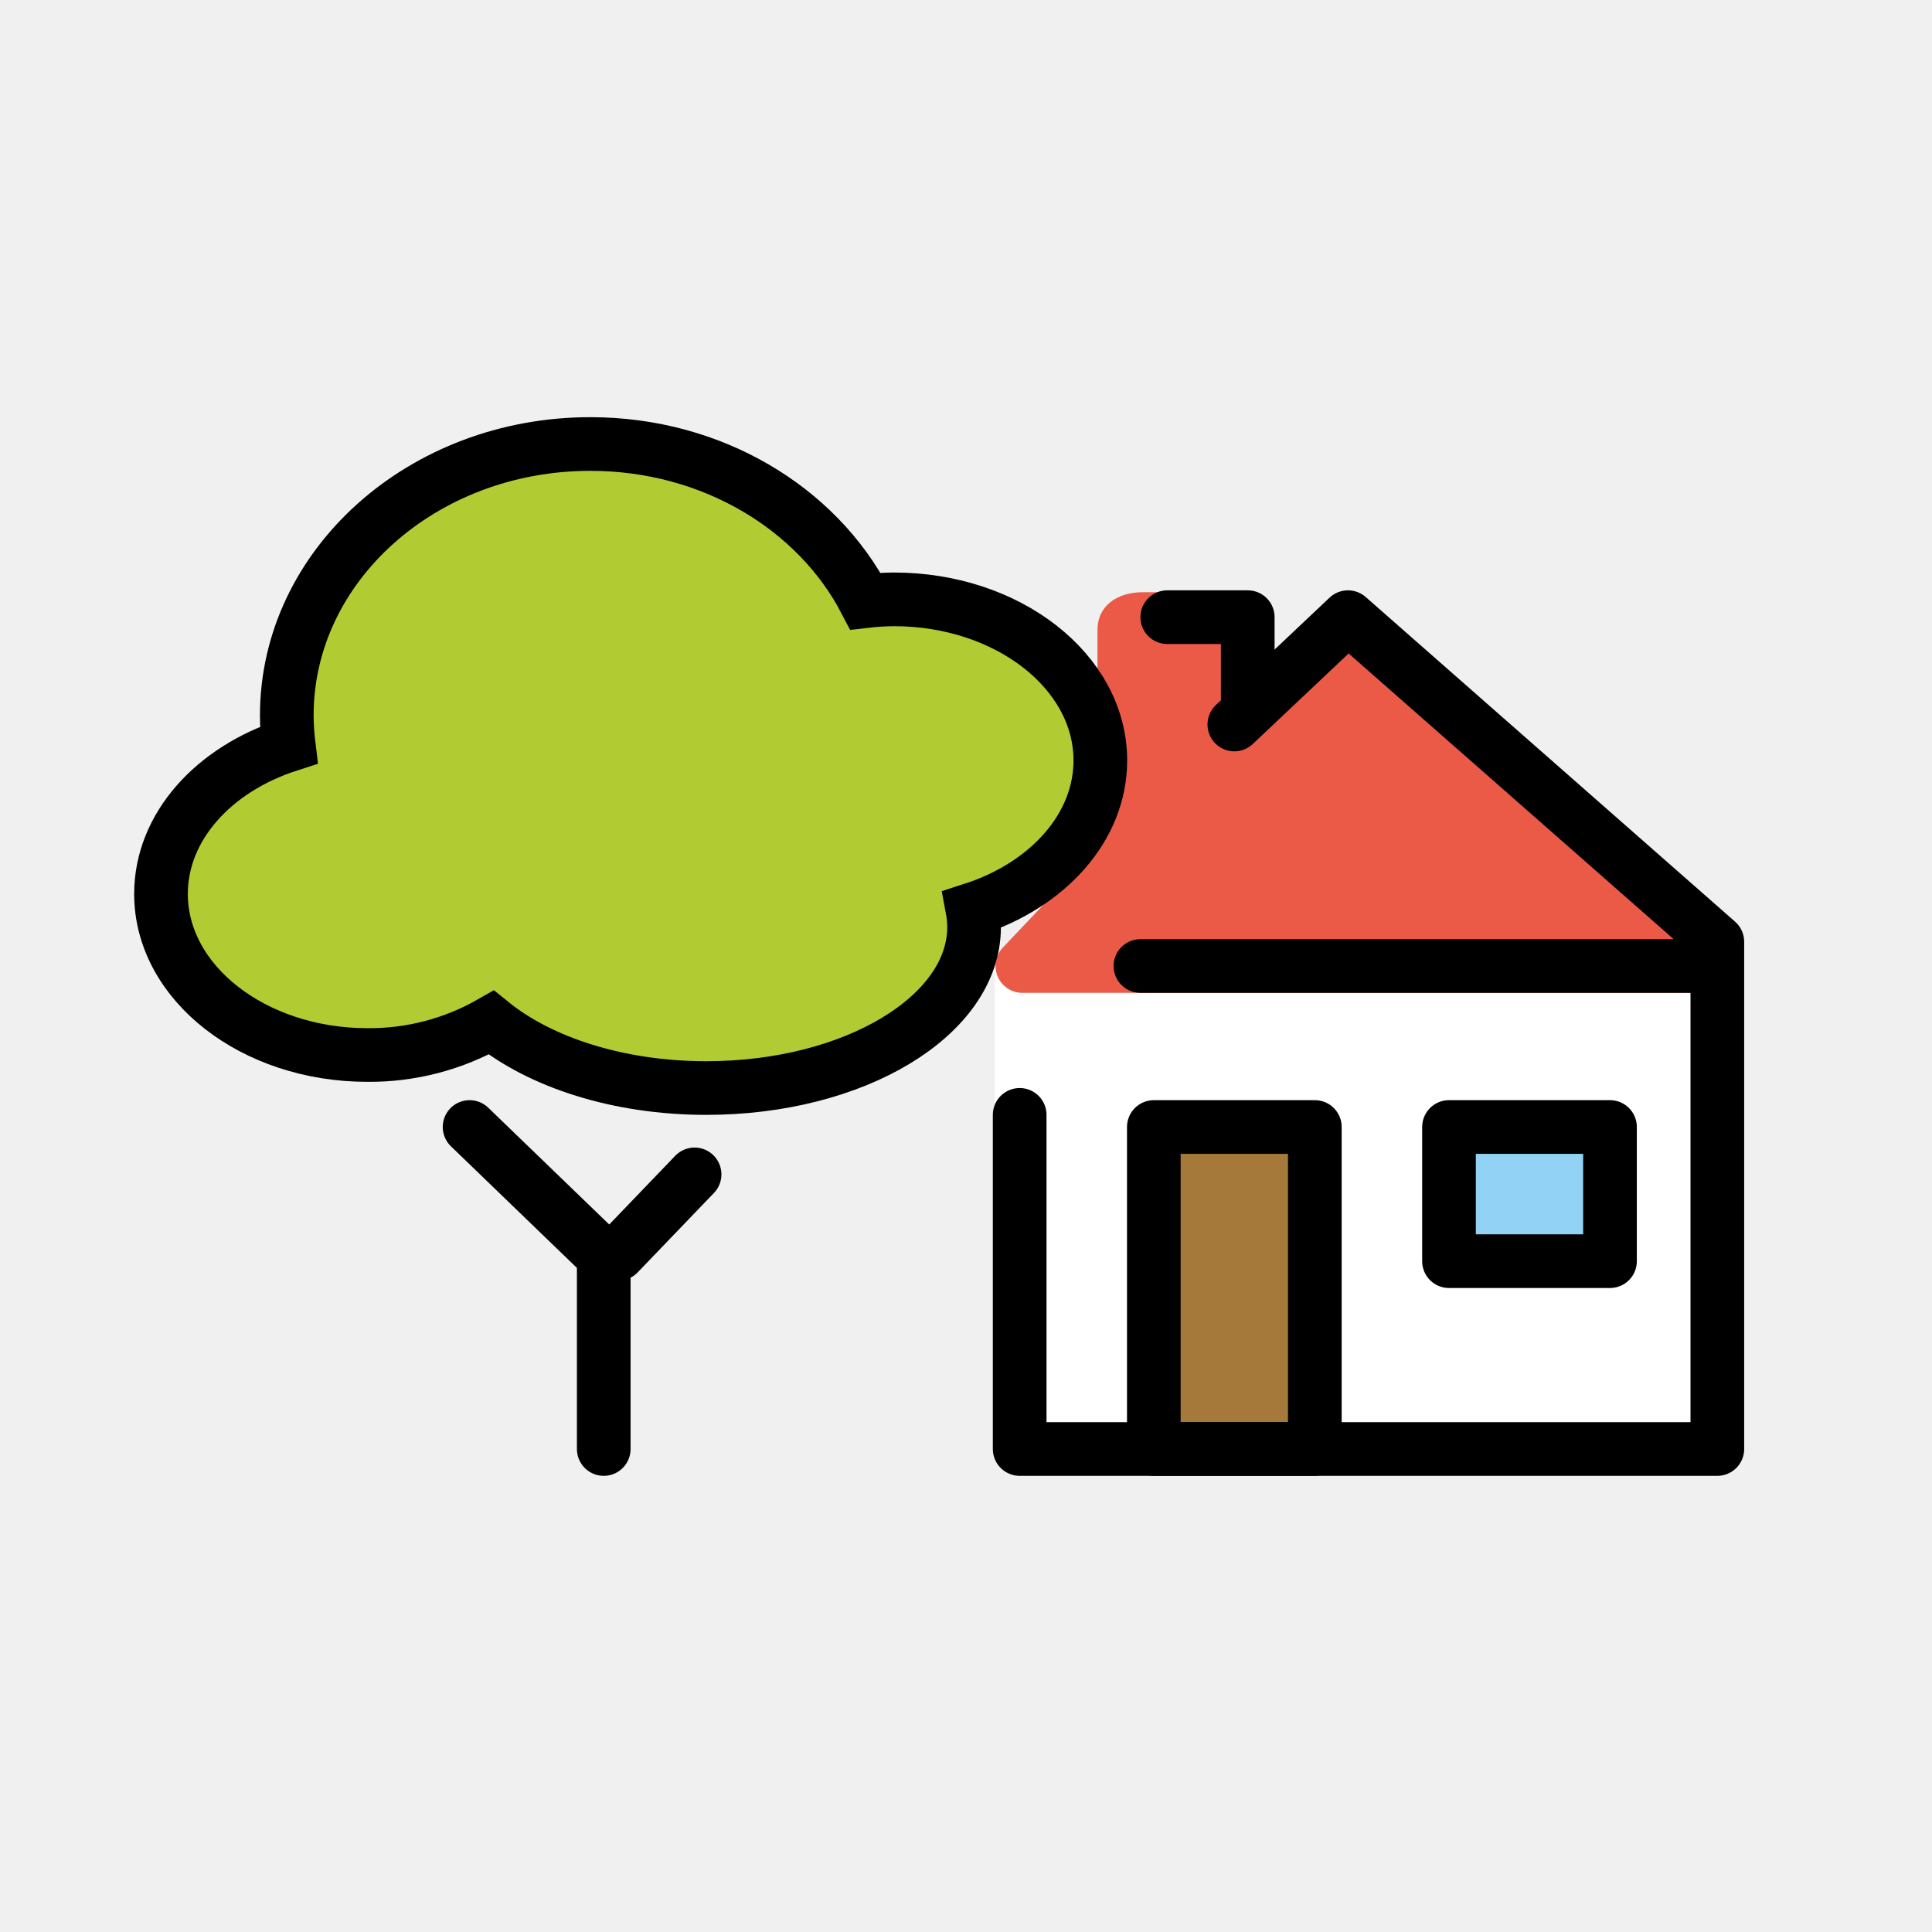
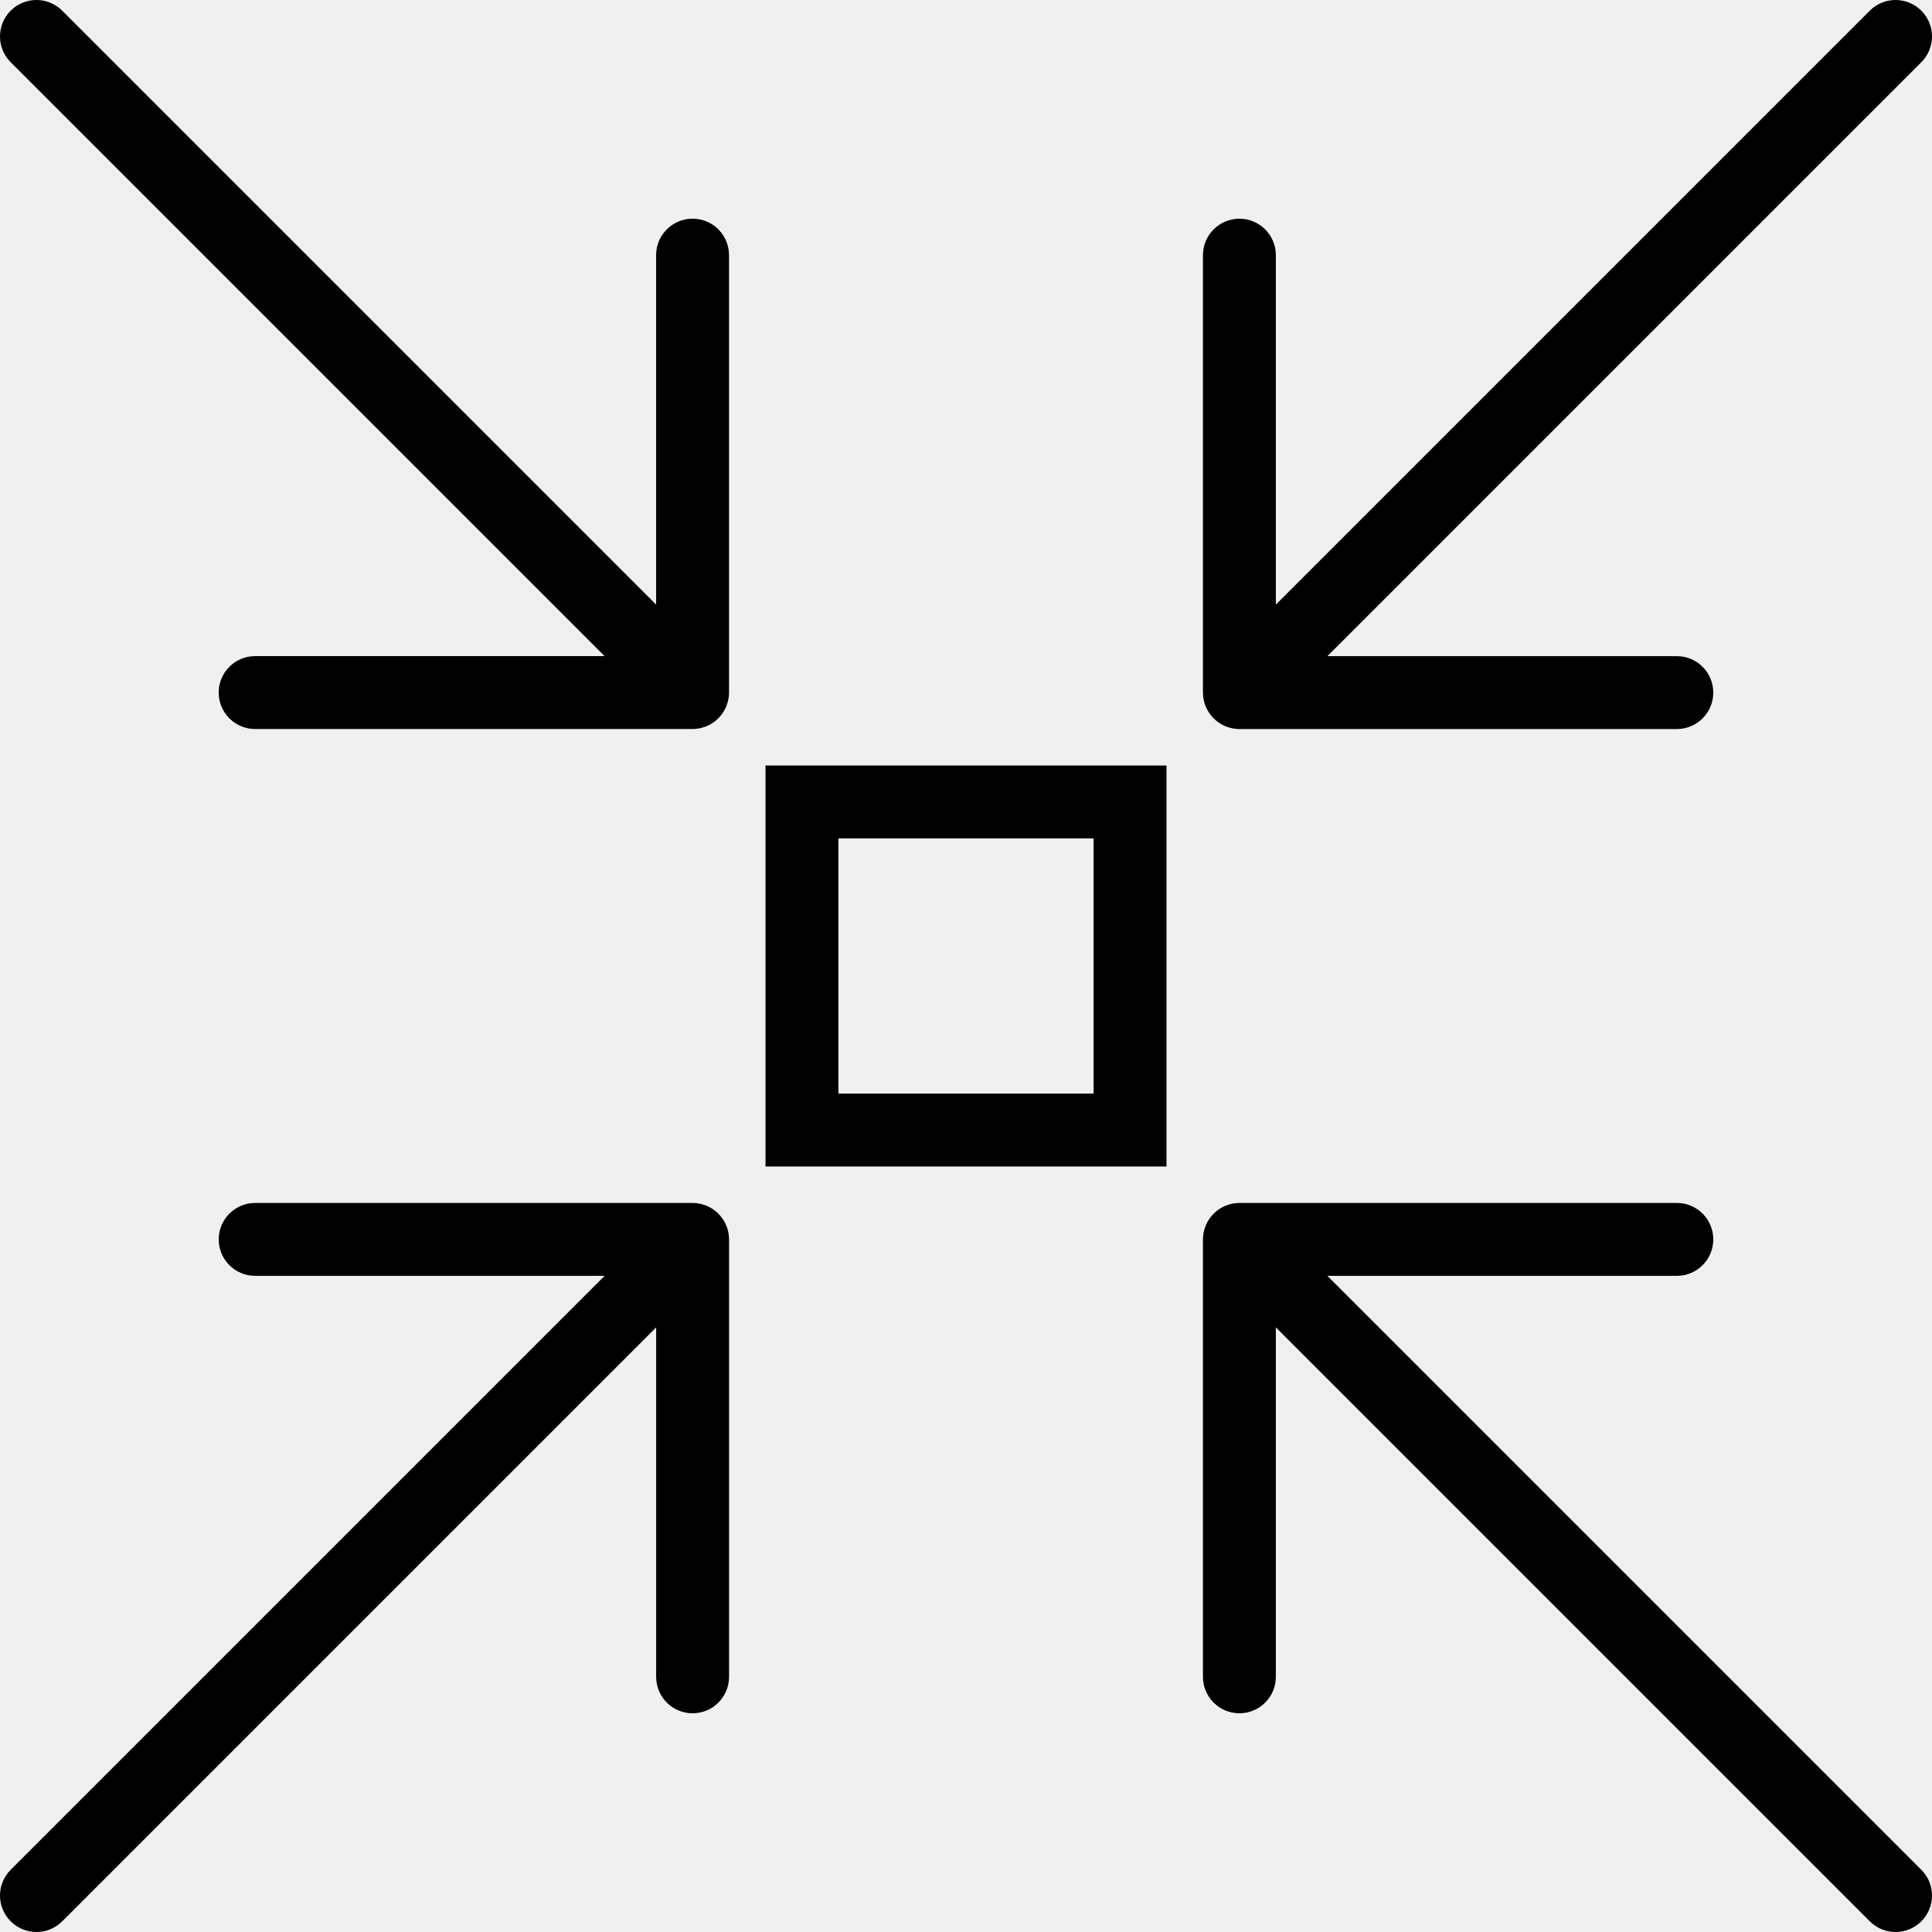
- <svg xmlns="http://www.w3.org/2000/svg" id="emoji" viewBox="0 0 72 72" version="1.1">
-   <g id="color">
-     <rect x="37.075" y="36.053" width="26.884" height="18.114" fill="#FFFFFF" />
-     <polygon fill="#EA5A47" stroke="#EA5A47" stroke-linecap="round" stroke-linejoin="round" stroke-miterlimit="10" stroke-width="2" points="50.235,23.2 38.1,36 63.5,36" />
-     <path fill="#EA5A47" d="M47.3,26l-6.4,6.059v-8.573c0-0.931,0.755-1.416,1.686-1.416h3.028 c0.931,0,1.686,0.485,1.686,1.416C47.3,23.486,47.3,26,47.3,26z" />
-     <rect x="43" y="42" width="6" height="12" fill="#A57939" />
-     <rect x="54" y="42" width="6" height="5" fill="#92D3F5" />
-     <path fill="#B1CC33" d="M41.006,28.339c0-3.312-3.445-6.003-7.694-6.003c-0.355,0.003-0.71,0.025-1.062,0.066 c-1.8-3.455-5.707-5.855-10.25-5.855c-6.248,0-11.312,4.529-11.312,10.114c0.001,0.369,0.025,0.738,0.07,1.104 C7.966,28.666,6,30.81,6,33.314c0,3.312,3.445,6.003,7.694,6.003c1.615,0.014,3.206-0.402,4.614-1.207 c1.818,1.477,4.726,2.438,8.015,2.438c5.511,0,9.978-2.688,9.978-6.003c-0.001-0.219-0.021-0.438-0.061-0.653 C39.036,32.99,41.006,30.845,41.006,28.339z" />
-   </g>
-   <g id="hair" />
-   <g id="skin" />
-   <g id="skin-shadow" />
-   <g id="line">
-     <polyline fill="none" stroke="#000000" stroke-linecap="round" stroke-linejoin="round" stroke-miterlimit="10" stroke-width="2" points="46,27 50.235,23 64,35.098 64,54 38,54 38,41.548" />
-     <rect x="43" y="42" width="6" height="12" fill="none" stroke="#000000" stroke-linecap="round" stroke-linejoin="round" stroke-miterlimit="10" stroke-width="2" />
-     <rect x="54" y="42" width="6" height="5" fill="none" stroke="#000000" stroke-linecap="round" stroke-linejoin="round" stroke-miterlimit="10" stroke-width="2" />
-     <polyline fill="none" stroke="#000000" stroke-linecap="round" stroke-linejoin="round" stroke-miterlimit="10" stroke-width="2" points="43.5,23 46.5,23 46.5,26" />
-     <path fill="none" stroke="#000000" stroke-miterlimit="10" stroke-width="2" d="M31.245,39.34" />
-     <polyline fill="none" stroke="#000000" stroke-linecap="round" stroke-linejoin="round" stroke-width="2" points="22.5,54 22.5,46.827 17.5,42" />
-     <line x1="23.041" x2="25.885" y1="46.727" y2="43.766" fill="none" stroke="#000000" stroke-linecap="round" stroke-linejoin="round" stroke-width="2" />
-     <path fill="none" stroke="#000000" stroke-linecap="round" stroke-miterlimit="10" stroke-width="2" d="M41.006,28.339 c0-3.312-3.445-6.003-7.694-6.003c-0.355,0.003-0.71,0.025-1.062,0.066c-1.8-3.455-5.707-5.855-10.25-5.855 c-6.248,0-11.312,4.529-11.312,10.114c0.001,0.369,0.025,0.738,0.07,1.104C7.966,28.666,6,30.81,6,33.314 c0,3.312,3.445,6.003,7.694,6.003c1.615,0.014,3.206-0.402,4.614-1.207c1.818,1.477,4.726,2.438,8.015,2.438 c5.511,0,9.978-2.688,9.978-6.003c-0.001-0.219-0.021-0.438-0.061-0.653 C39.036,32.99,41.006,30.845,41.006,28.339z" />
-     <line x1="63.5" x2="42.5" y1="36" y2="36" fill="none" stroke="#000000" stroke-linecap="round" stroke-linejoin="round" stroke-miterlimit="10" stroke-width="2" />
+ <svg xmlns="http://www.w3.org/2000/svg" fill="#000000" height="800px" width="800px" version="1.1" id="Capa_1" viewBox="0 0 53 53" xml:space="preserve">
+   <g>
+     <path d="M36.414,35H46c0.553,0,1-0.448,1-1s-0.447-1-1-1H34c-0.13,0-0.26,0.027-0.382,0.077c-0.245,0.101-0.44,0.296-0.541,0.541   C33.027,33.74,33,33.869,33,34v12c0,0.552,0.447,1,1,1s1-0.448,1-1v-9.586l16.293,16.293C51.488,52.902,51.744,53,52,53   s0.512-0.098,0.707-0.293c0.391-0.391,0.391-1.023,0-1.414L36.414,35z" />
+     <path d="M16.585,17.999H6.999c-0.553,0-1,0.448-1,1s0.447,1,1,1h12c0.13,0,0.26-0.027,0.382-0.077   c0.245-0.101,0.44-0.296,0.541-0.541c0.051-0.122,0.077-0.252,0.077-0.382v-12c0-0.552-0.447-1-1-1s-1,0.448-1,1v9.586L1.707,0.293   c-0.391-0.391-1.023-0.391-1.414,0s-0.391,1.023,0,1.414L16.585,17.999z" />
+     <path d="M19.382,33.077C19.26,33.027,19.13,33,19,33H7c-0.553,0-1,0.448-1,1s0.447,1,1,1h9.586L0.293,51.293   c-0.391,0.391-0.391,1.023,0,1.414C0.488,52.902,0.744,53,1,53s0.512-0.098,0.707-0.293L18,36.414V46c0,0.552,0.447,1,1,1   s1-0.448,1-1V34c0-0.13-0.026-0.26-0.077-0.382C19.822,33.373,19.627,33.178,19.382,33.077z" />
+     <path d="M33.618,19.923C33.74,19.973,33.87,20,34,20h12c0.553,0,1-0.448,1-1s-0.447-1-1-1h-9.586L52.707,1.707   c0.391-0.391,0.391-1.023,0-1.414s-1.023-0.391-1.414,0L35,16.586V7c0-0.552-0.447-1-1-1s-1,0.448-1,1v12   c0,0.13,0.027,0.26,0.077,0.382C33.178,19.627,33.373,19.822,33.618,19.923z" />
+     <path d="M21,32h11V21H21V32z M23,23h7v7h-7V23z" />
  </g>
</svg>
